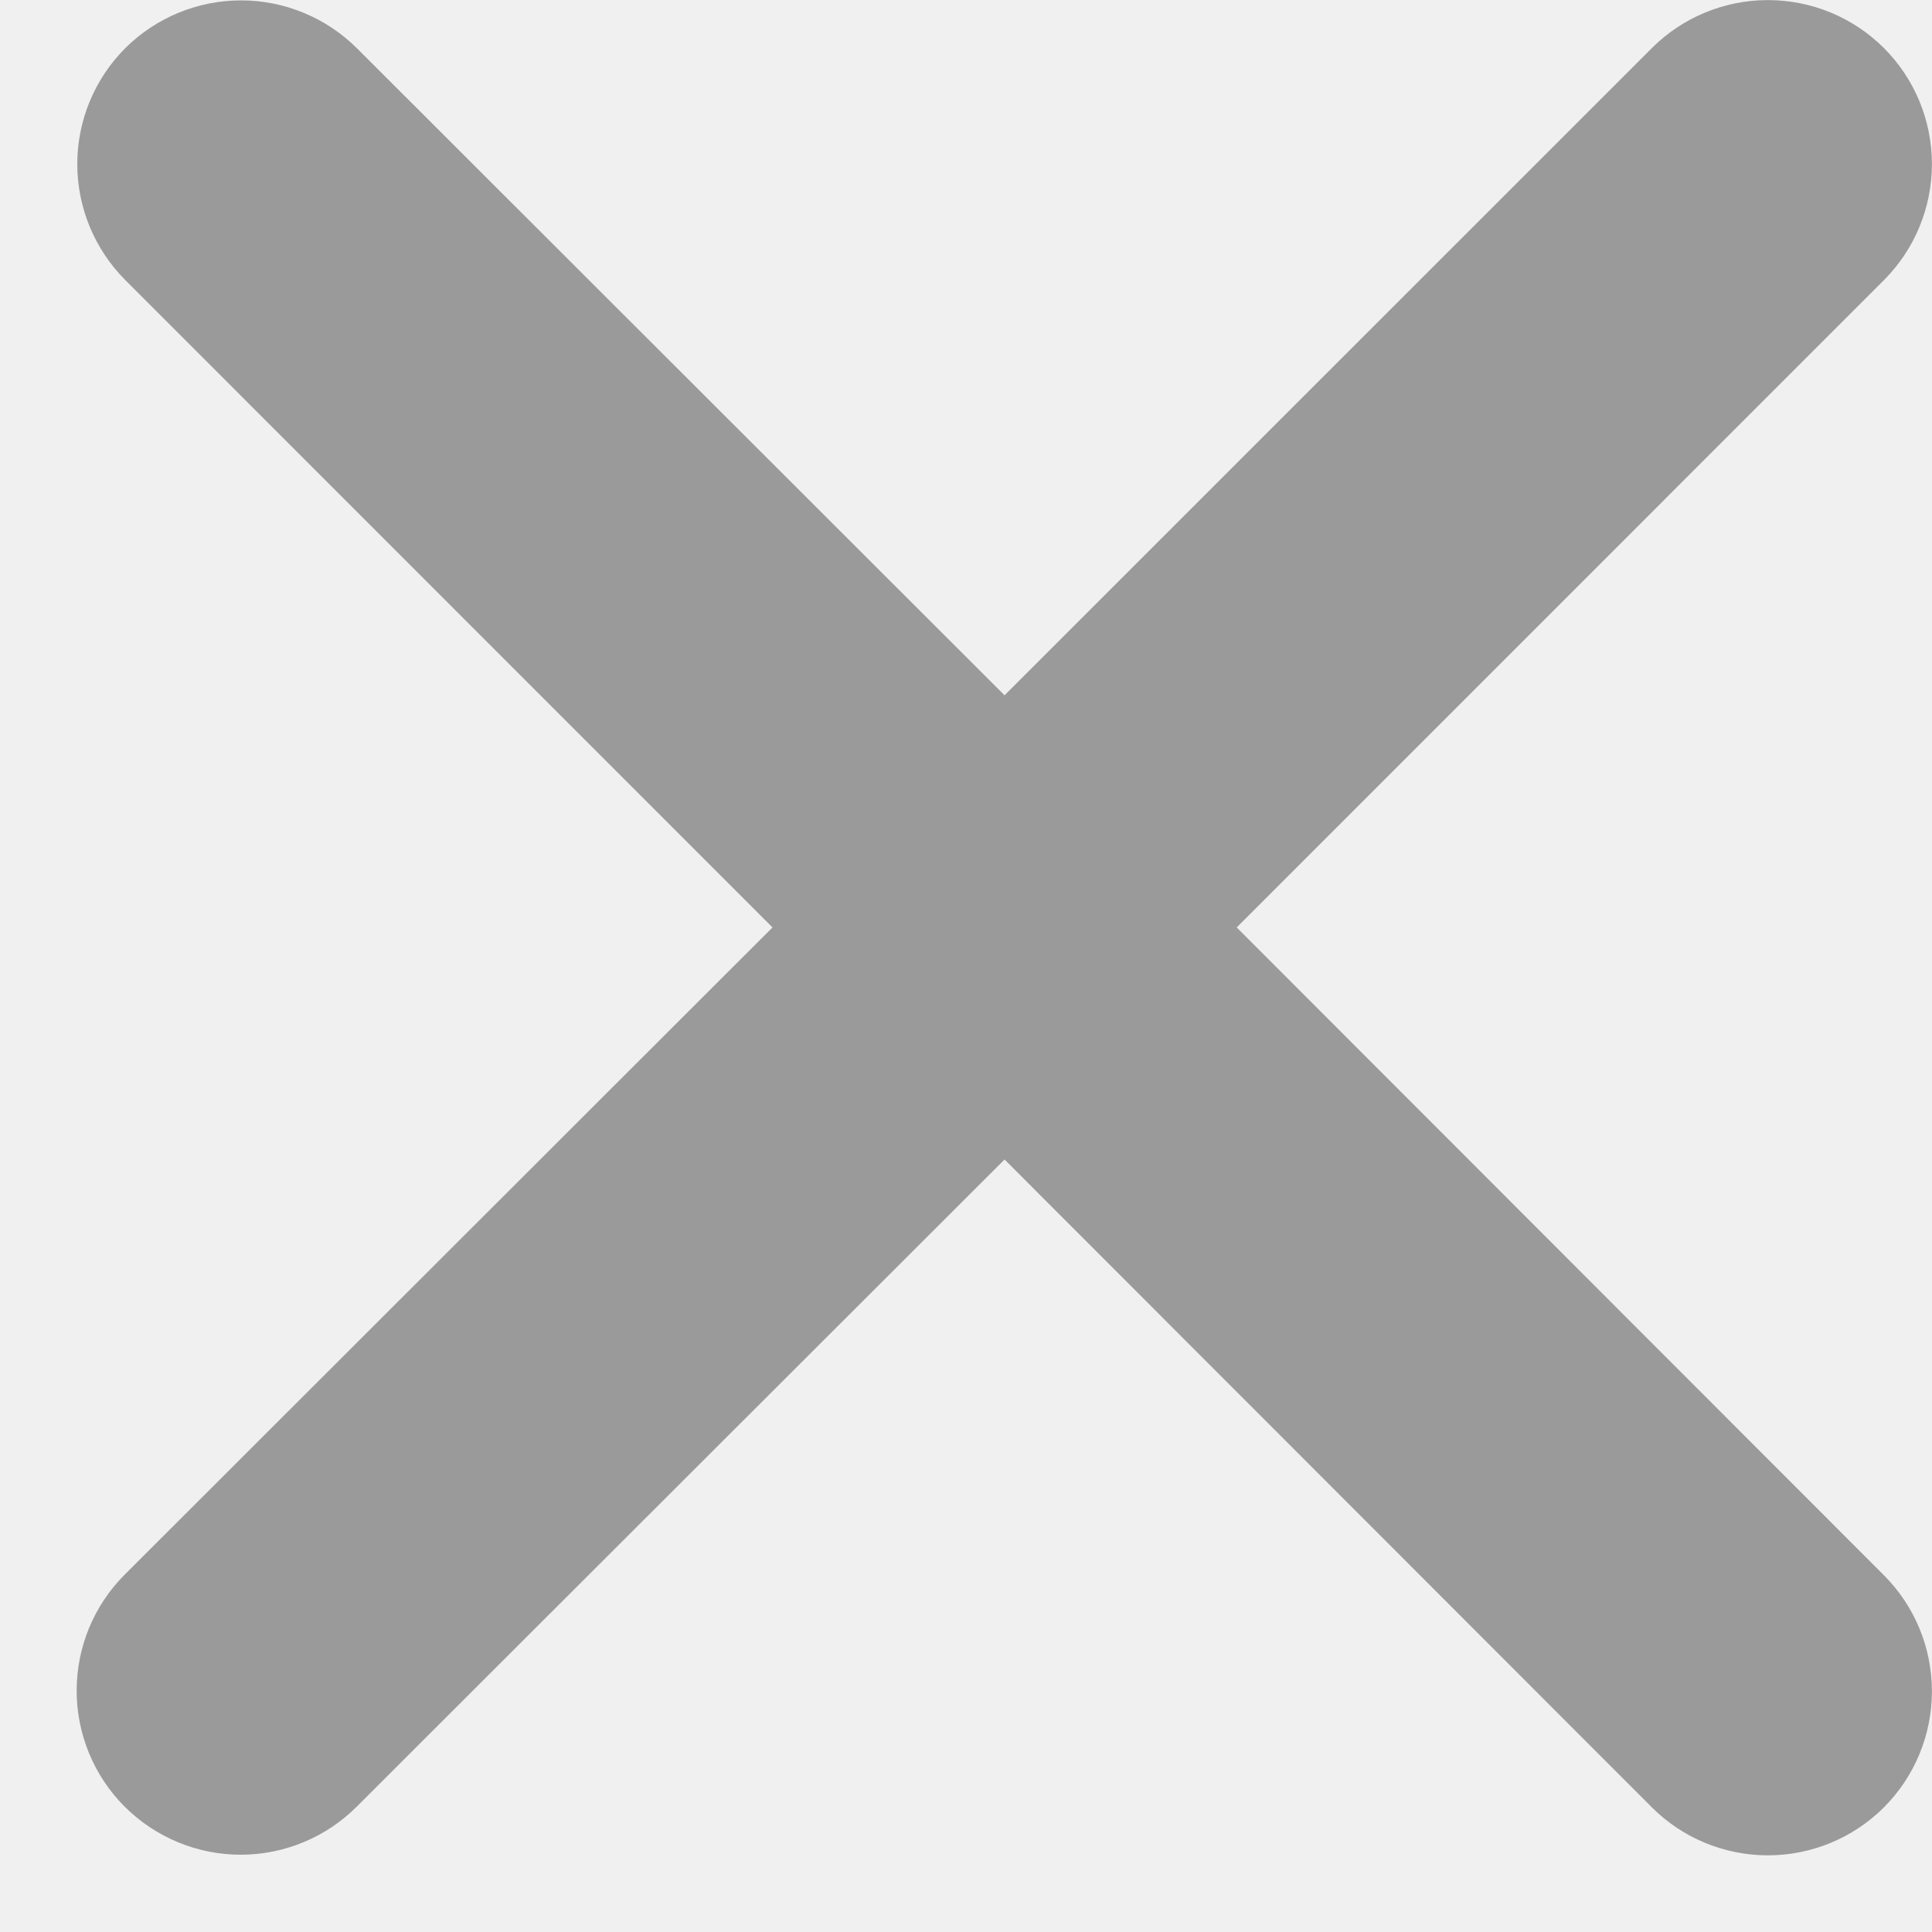
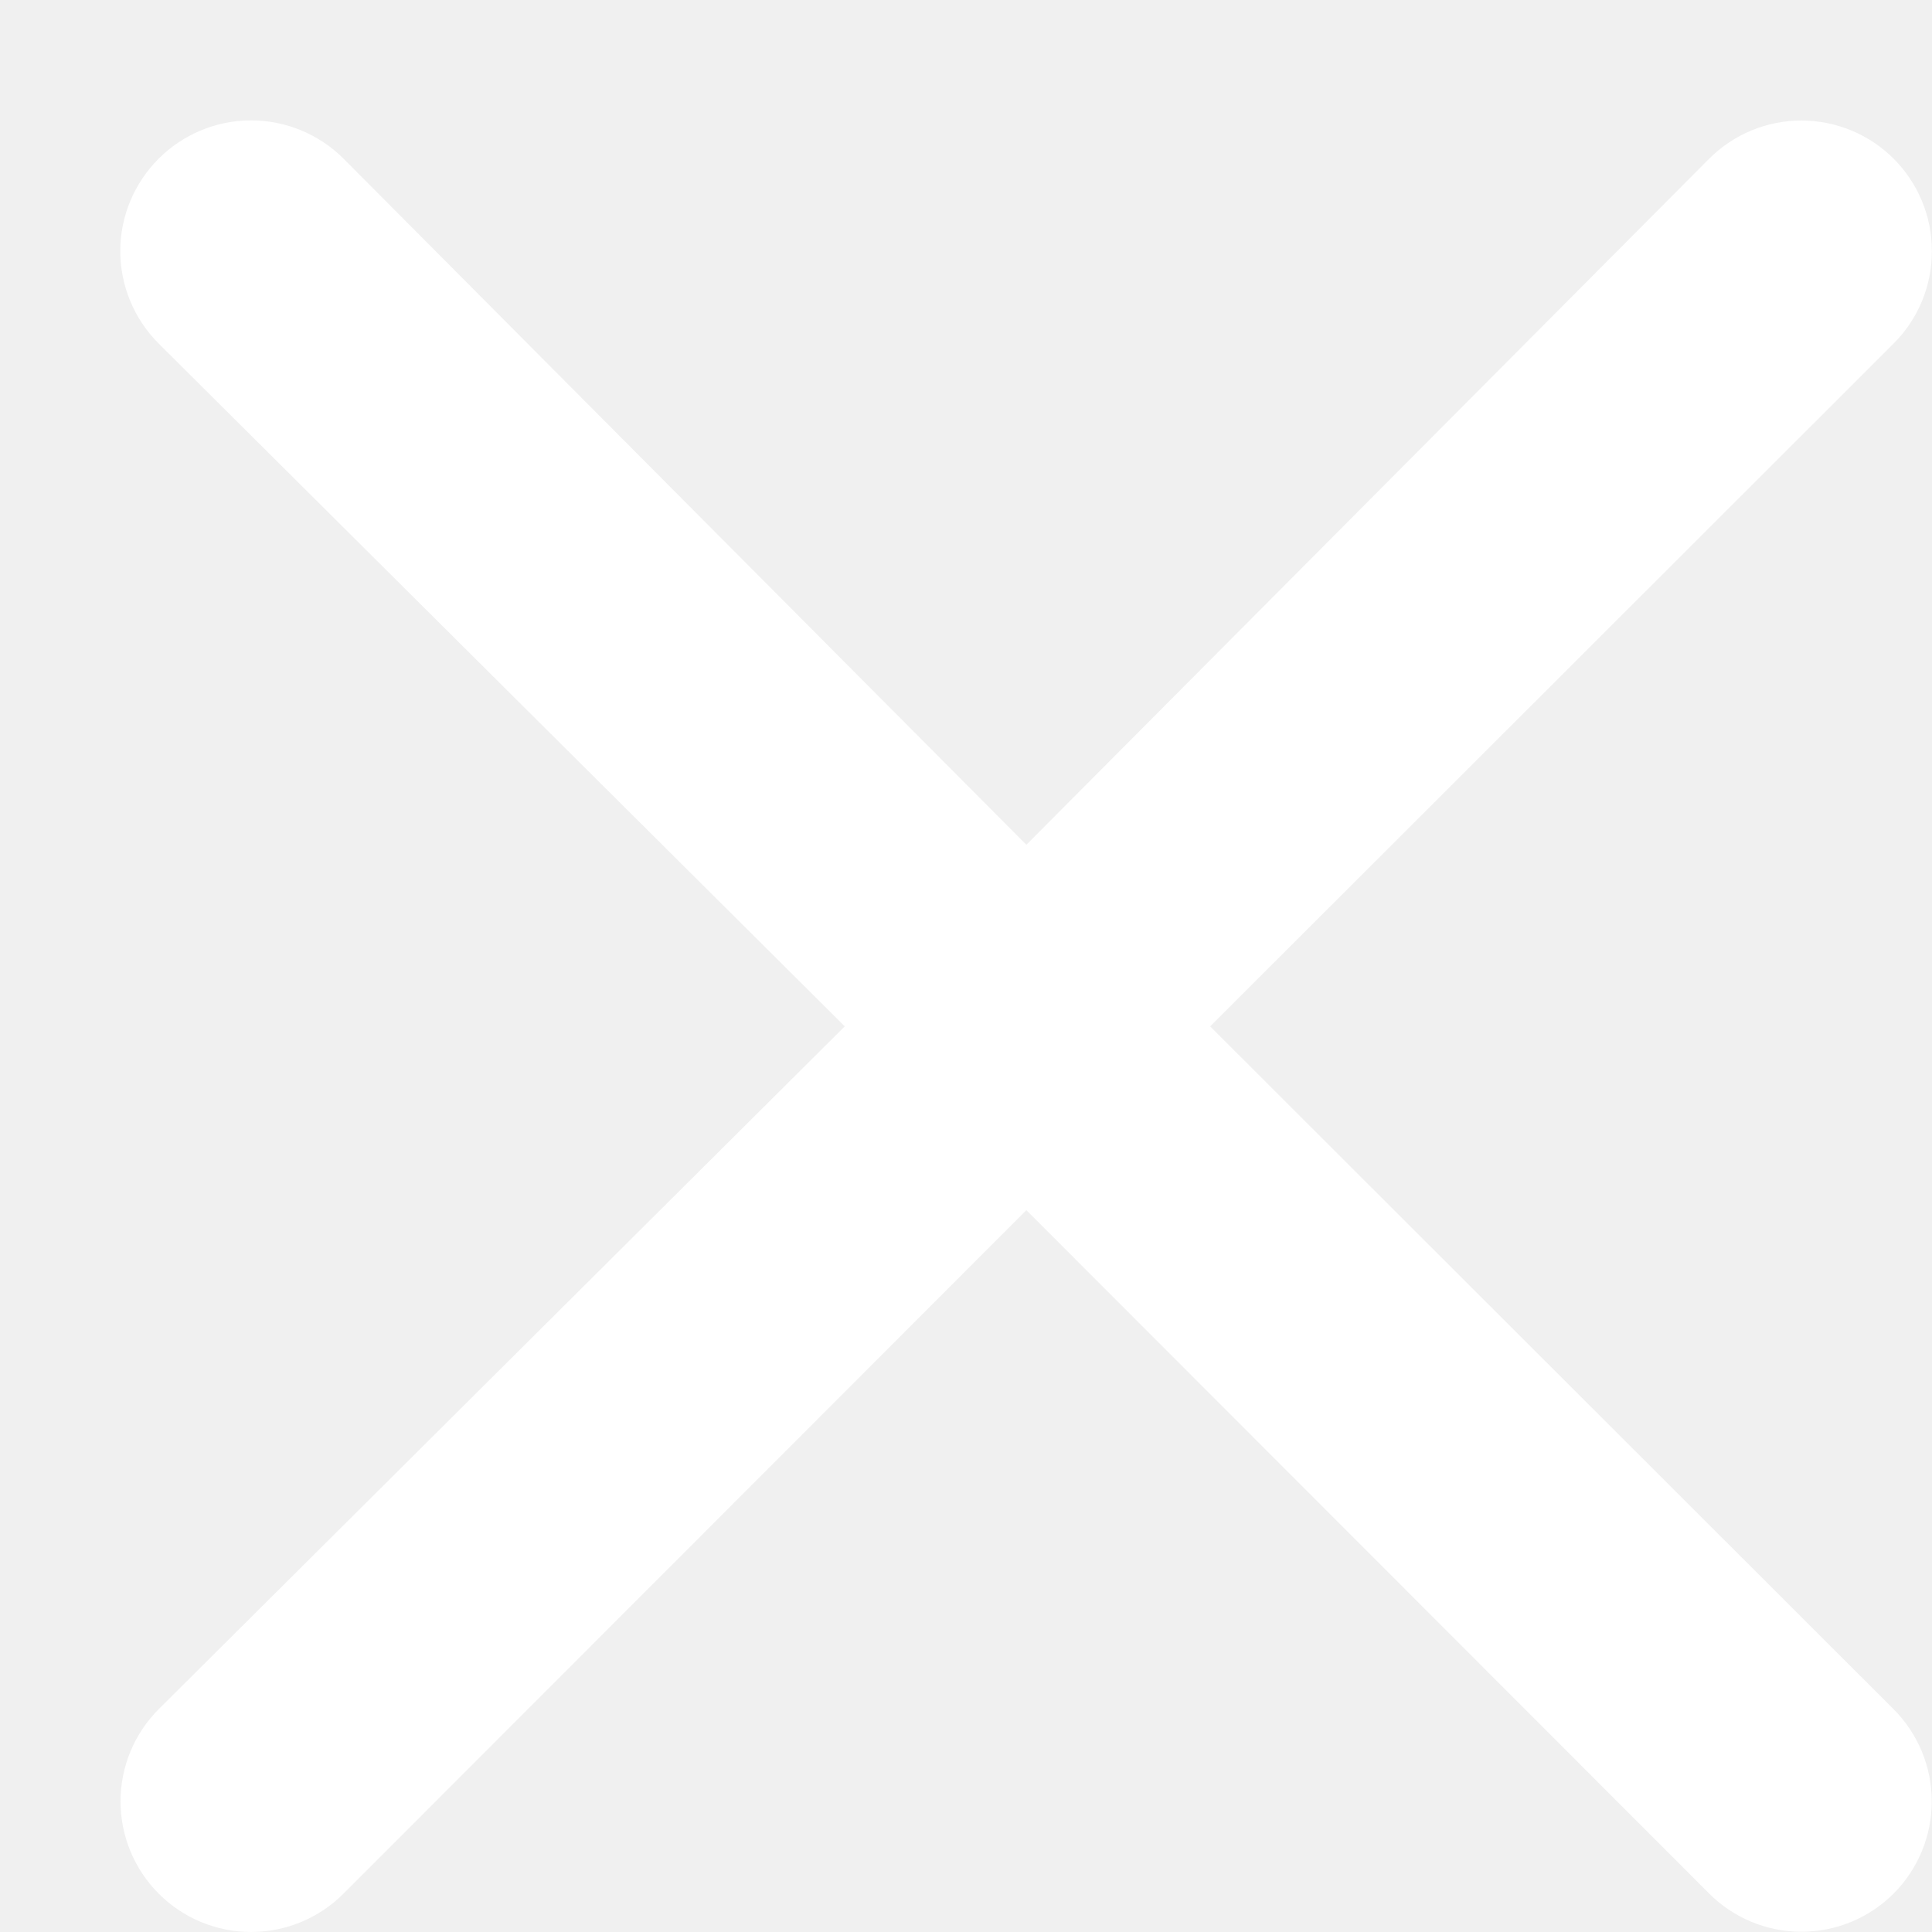
- <svg xmlns="http://www.w3.org/2000/svg" width="25" height="25" viewBox="0 0 25 25" fill="none">
-   <path d="M9.996 12.001L1.622 3.625C1.224 3.226 1 2.686 1 2.123C1 1.56 1.224 1.02 1.622 0.622C2.02 0.227 2.558 0.005 3.119 0.005C3.68 0.005 4.218 0.227 4.616 0.622L12.999 8.997L21.375 0.622C21.773 0.224 22.314 0.001 22.877 0.001C23.439 0.001 23.98 0.224 24.378 0.622C24.776 1.02 24.999 1.56 24.999 2.123C24.999 2.686 24.776 3.226 24.378 3.625L16.003 12.001L24.378 20.384C24.776 20.782 24.999 21.322 24.999 21.885C24.999 22.448 24.776 22.988 24.378 23.387C23.98 23.785 23.439 24.008 22.877 24.008C22.314 24.008 21.773 23.785 21.375 23.387L12.999 15.004L4.616 23.378C4.218 23.776 3.678 24 3.115 24C2.552 24 2.012 23.776 1.613 23.378C1.215 22.98 0.992 22.44 0.992 21.877C0.992 21.314 1.215 20.774 1.613 20.376L9.996 12.001Z" fill="#9B9A9A" />
+ <svg xmlns="http://www.w3.org/2000/svg" width="16" height="16" viewBox="0 0 16 16" fill="none">
+   <path d="M10.022 8.5L15.682 2.845C15.885 2.643 15.999 2.368 15.999 2.081C16 1.794 15.886 1.519 15.684 1.316C15.482 1.113 15.207 0.999 14.92 0.998C14.633 0.998 14.358 1.111 14.155 1.314L8.5 6.996L2.845 1.314C2.642 1.111 2.366 0.997 2.079 0.997C1.792 0.997 1.517 1.111 1.314 1.314C1.111 1.517 0.996 1.792 0.996 2.079C0.996 2.367 1.111 2.642 1.314 2.845L6.996 8.5L1.314 14.155C1.111 14.358 0.998 14.633 0.998 14.92C0.999 15.207 1.113 15.482 1.316 15.684C1.519 15.887 1.794 16 2.081 16C2.368 15.999 2.643 15.885 2.845 15.682L8.5 10.022L14.155 15.682C14.357 15.884 14.632 15.998 14.918 15.998C15.205 15.998 15.479 15.884 15.682 15.682C15.884 15.479 15.998 15.205 15.998 14.918C15.998 14.632 15.884 14.357 15.682 14.155L10.022 8.5Z" fill="white" />
</svg>
